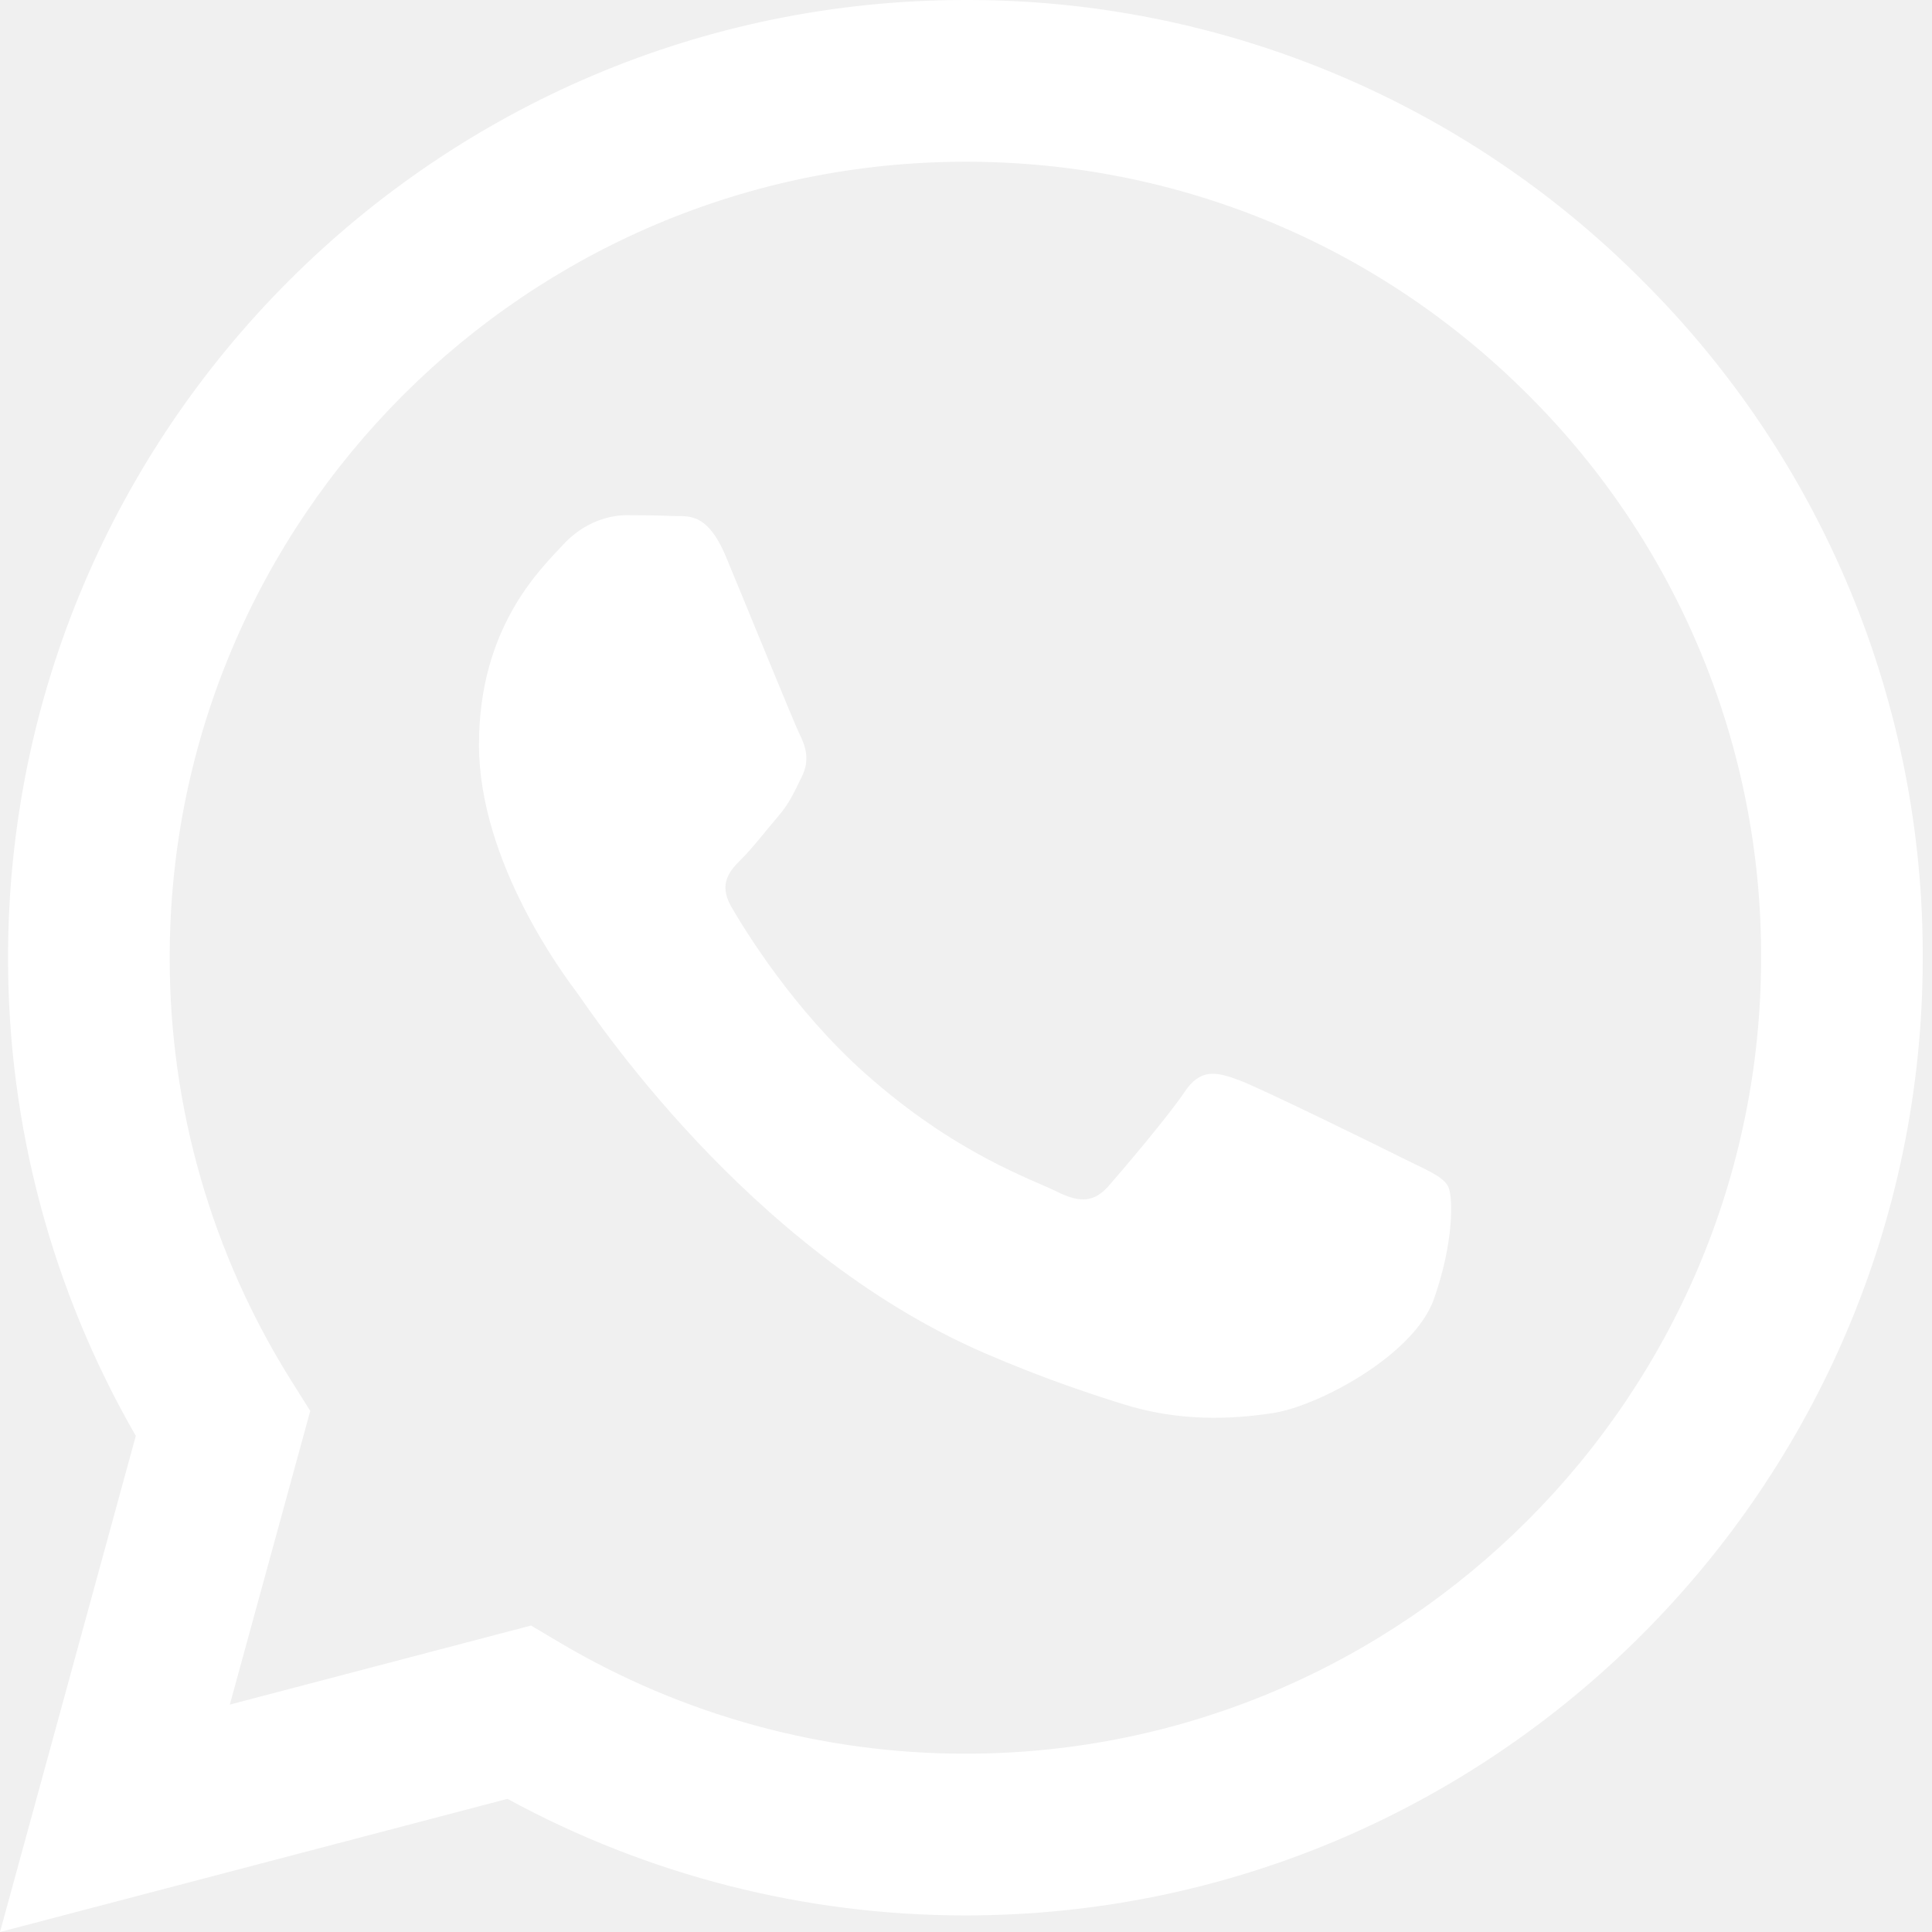
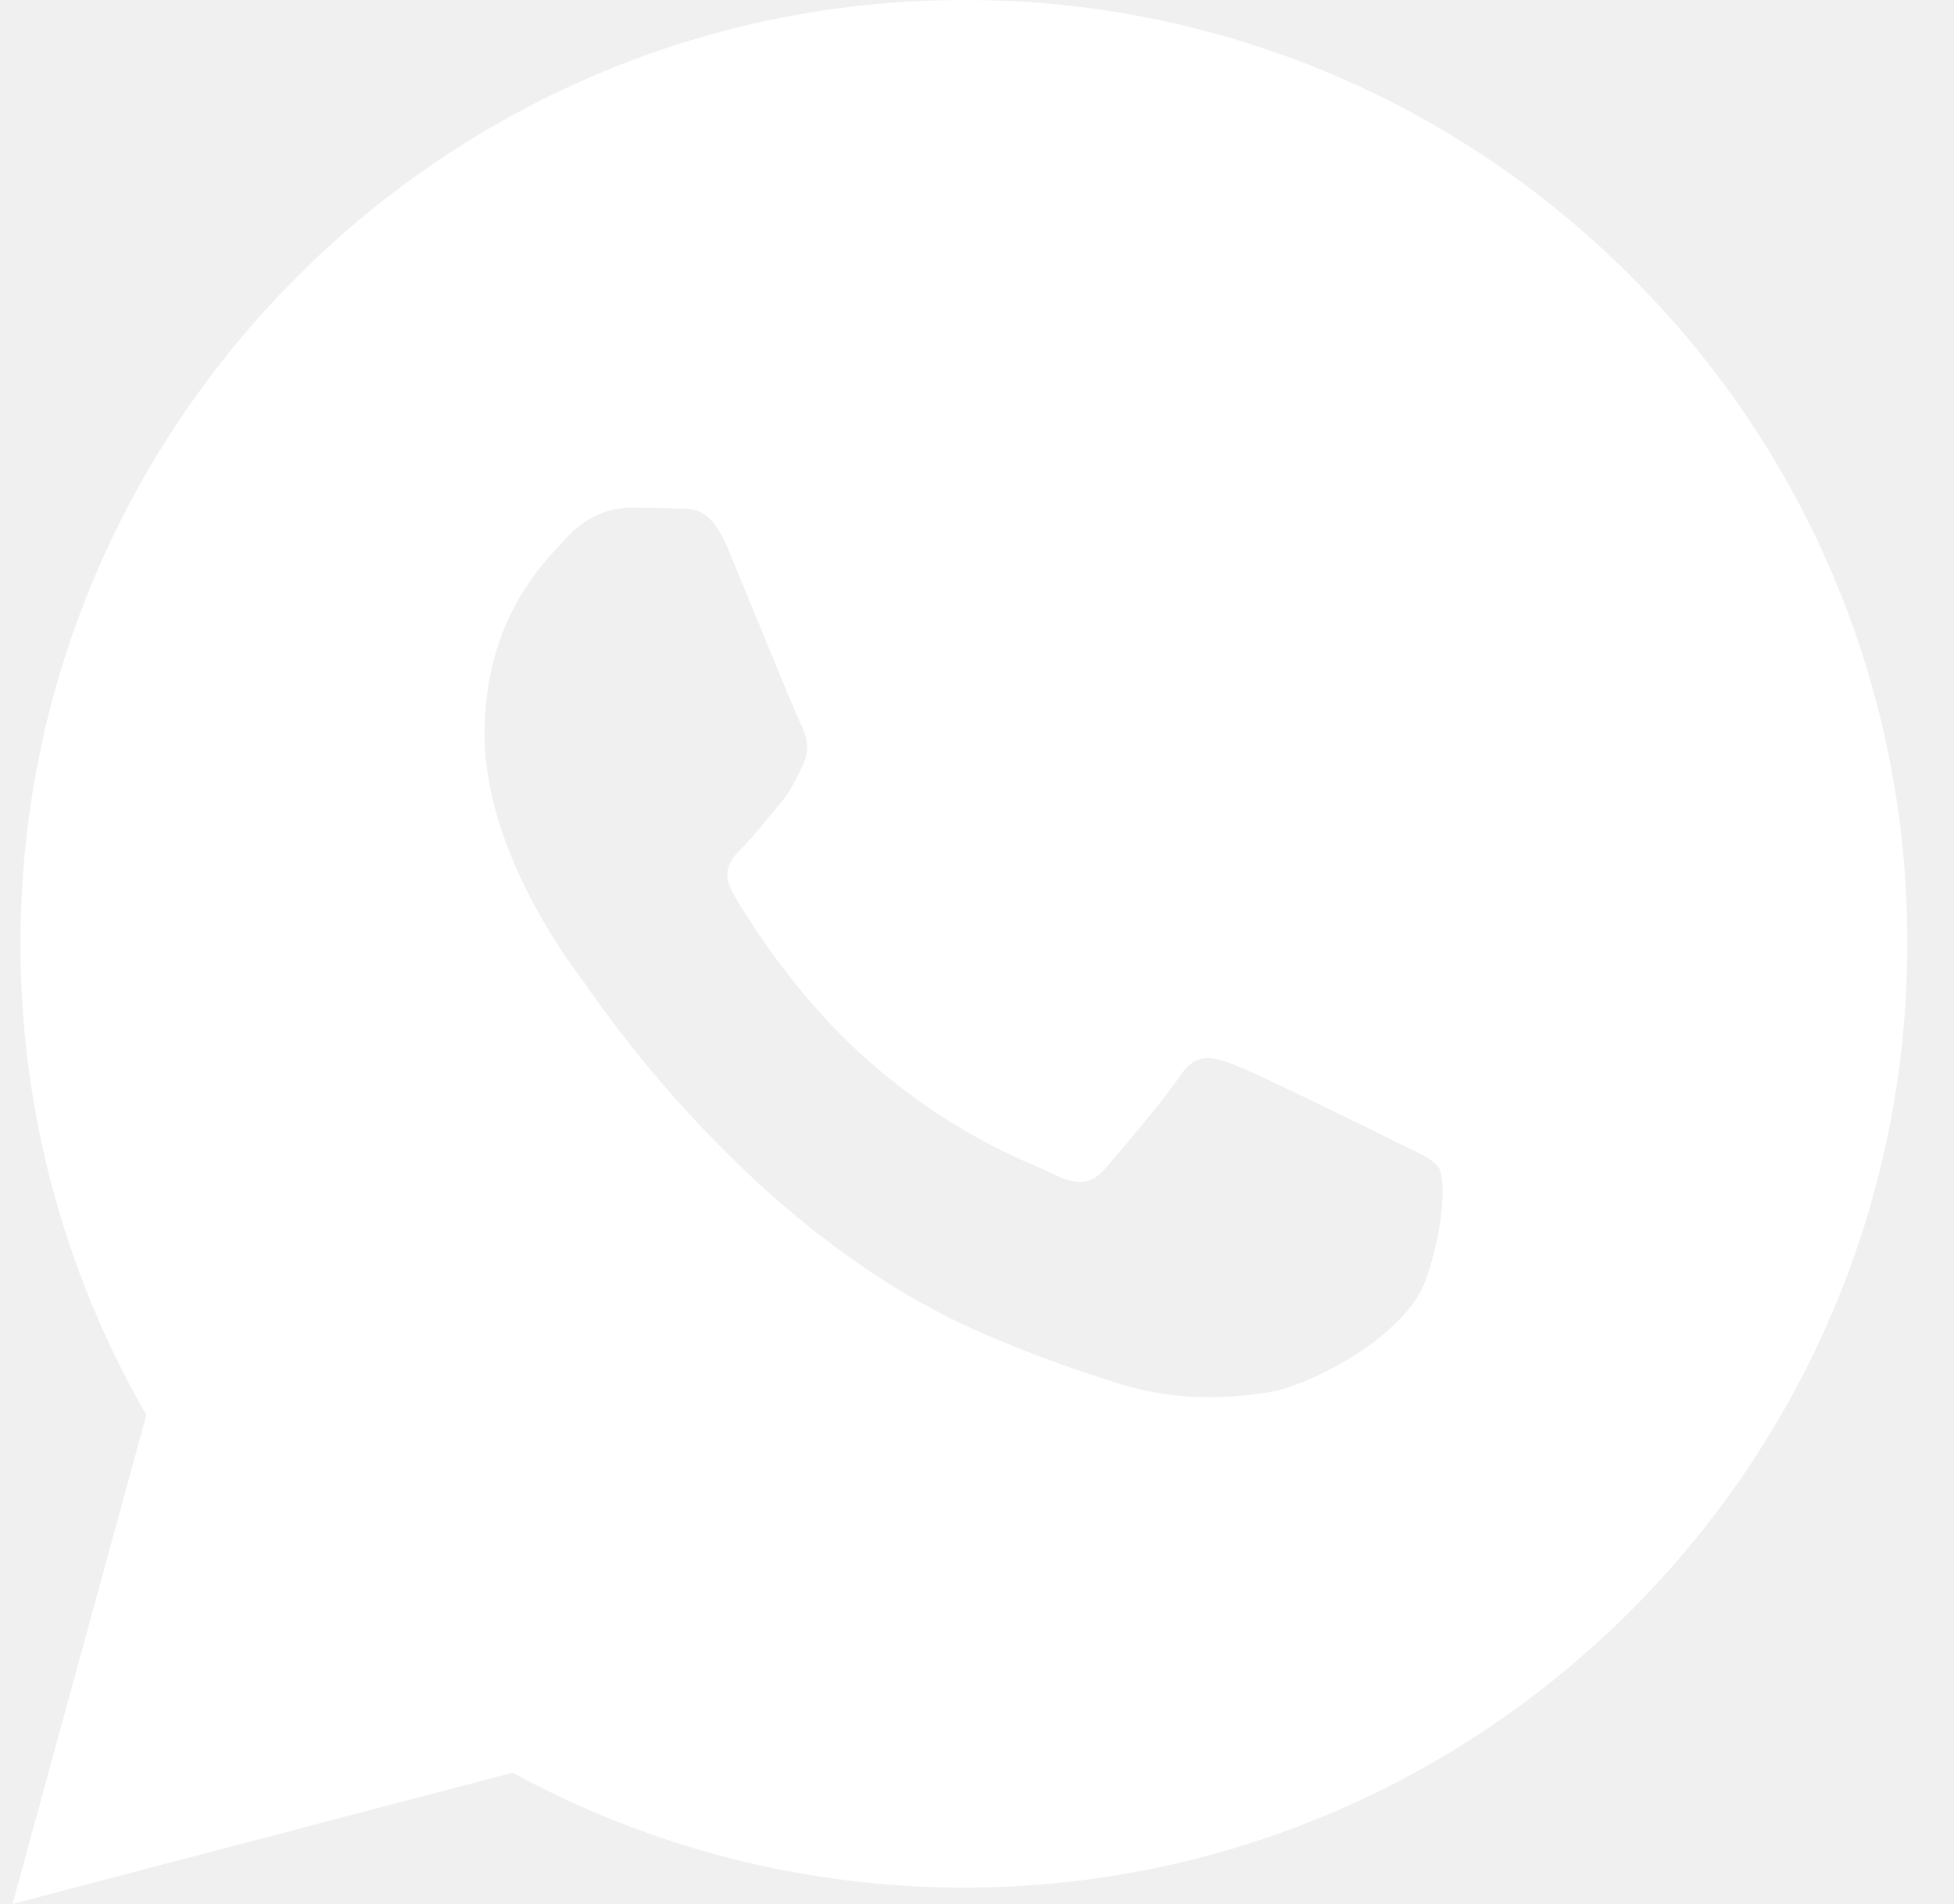
- <svg xmlns="http://www.w3.org/2000/svg" width="24" height="24" viewBox="0 0 24 24" fill="none">
-   <g clip-path="url(#clip0_2812_464)">
-     <path fill-rule="evenodd" clip-rule="evenodd" d="M17.415 14.382C17.117 14.233 15.656 13.515 15.384 13.415C15.112 13.316 14.914 13.267 14.715 13.565C14.517 13.861 13.948 14.531 13.775 14.729C13.601 14.928 13.428 14.952 13.131 14.804C12.834 14.654 11.876 14.341 10.741 13.329C9.858 12.541 9.261 11.568 9.088 11.27C8.915 10.973 9.069 10.812 9.218 10.664C9.352 10.531 9.515 10.317 9.664 10.144C9.813 9.97 9.862 9.846 9.961 9.647C10.061 9.449 10.011 9.276 9.936 9.127C9.862 8.978 9.268 7.515 9.02 6.92C8.779 6.341 8.534 6.42 8.352 6.41C8.178 6.402 7.98 6.4 7.782 6.4C7.584 6.4 7.262 6.474 6.99 6.772C6.717 7.069 5.95 7.788 5.95 9.251C5.95 10.713 7.014 12.126 7.163 12.325C7.312 12.523 9.258 15.525 12.239 16.812C12.949 17.118 13.502 17.301 13.933 17.437C14.645 17.664 15.293 17.632 15.805 17.555C16.375 17.47 17.563 16.836 17.811 16.142C18.058 15.448 18.058 14.853 17.984 14.729C17.91 14.605 17.712 14.531 17.414 14.382H17.415ZM11.993 21.785H11.989C10.219 21.785 8.481 21.309 6.957 20.407L6.597 20.193L2.855 21.175L3.854 17.527L3.619 17.153C2.629 15.577 2.106 13.754 2.108 11.893C2.11 6.443 6.544 2.009 11.997 2.009C14.637 2.009 17.119 3.039 18.985 4.907C19.906 5.824 20.635 6.914 21.131 8.114C21.628 9.314 21.881 10.601 21.877 11.9C21.875 17.35 17.441 21.785 11.993 21.785ZM20.405 3.488C19.303 2.379 17.992 1.5 16.548 0.901C15.104 0.302 13.556 -0.004 11.992 4.09775e-05C5.438 4.09775e-05 0.102 5.335 0.1 11.892C0.097 13.979 0.645 16.029 1.687 17.837L0 24L6.304 22.346C8.048 23.296 10.002 23.794 11.988 23.794H11.993C18.547 23.794 23.883 18.459 23.885 11.901C23.89 10.338 23.585 8.79 22.988 7.346C22.39 5.902 21.513 4.591 20.405 3.488Z" fill="white" />
+ <svg xmlns="http://www.w3.org/2000/svg" width="39" height="38" viewBox="0 0 39 38" fill="none">
+   <g clip-path="url(#clip0_702_709)">
+     <path fill-rule="evenodd" clip-rule="evenodd" d="M27.824 22.772C27.352 22.536 25.039 21.399 24.608 21.241C24.177 21.084 23.864 21.006 23.549 21.478C23.235 21.947 22.334 23.008 22.06 23.321C21.785 23.636 21.511 23.674 21.041 23.44C20.57 23.202 19.054 22.707 17.257 21.104C15.858 19.857 14.913 18.316 14.639 17.844C14.365 17.374 14.609 17.119 14.845 16.885C15.057 16.674 15.315 16.335 15.551 16.061C15.787 15.786 15.865 15.59 16.022 15.274C16.18 14.961 16.101 14.687 15.982 14.451C15.865 14.215 14.924 11.899 14.532 10.957C14.15 10.04 13.762 10.165 13.474 10.149C13.198 10.137 12.885 10.133 12.572 10.133C12.258 10.133 11.748 10.251 11.318 10.722C10.885 11.193 9.671 12.331 9.671 14.648C9.671 16.962 11.355 19.2 11.591 19.515C11.827 19.828 14.909 24.581 19.628 26.619C20.753 27.104 21.628 27.393 22.311 27.609C23.438 27.968 24.464 27.917 25.275 27.796C26.177 27.661 28.058 26.657 28.451 25.558C28.842 24.459 28.842 23.517 28.725 23.321C28.608 23.125 28.294 23.008 27.822 22.772H27.824ZM32.558 5.523C30.813 3.767 28.738 2.374 26.451 1.426C24.165 0.478 21.713 -0.006 19.237 6.48811e-05C8.86 6.48811e-05 0.411 8.447 0.408 18.829C0.404 22.133 1.27 25.38 2.921 28.242L0.25 38L10.231 35.381C12.992 36.886 16.087 37.674 19.231 37.674H19.239C29.616 37.674 38.065 29.227 38.068 18.843C38.076 16.369 37.593 13.918 36.647 11.631C35.701 9.345 34.311 7.269 32.558 5.523Z" fill="white" />
  </g>
  <defs>
-     <clipPath id="clip0_2812_464">
-       <rect width="24" height="24" fill="white" transform="translate(0.000244141)" />
+     <clipPath id="clip0_702_709">
+       <rect width="38" height="38" fill="white" transform="translate(0.25)" />
    </clipPath>
  </defs>
</svg>
